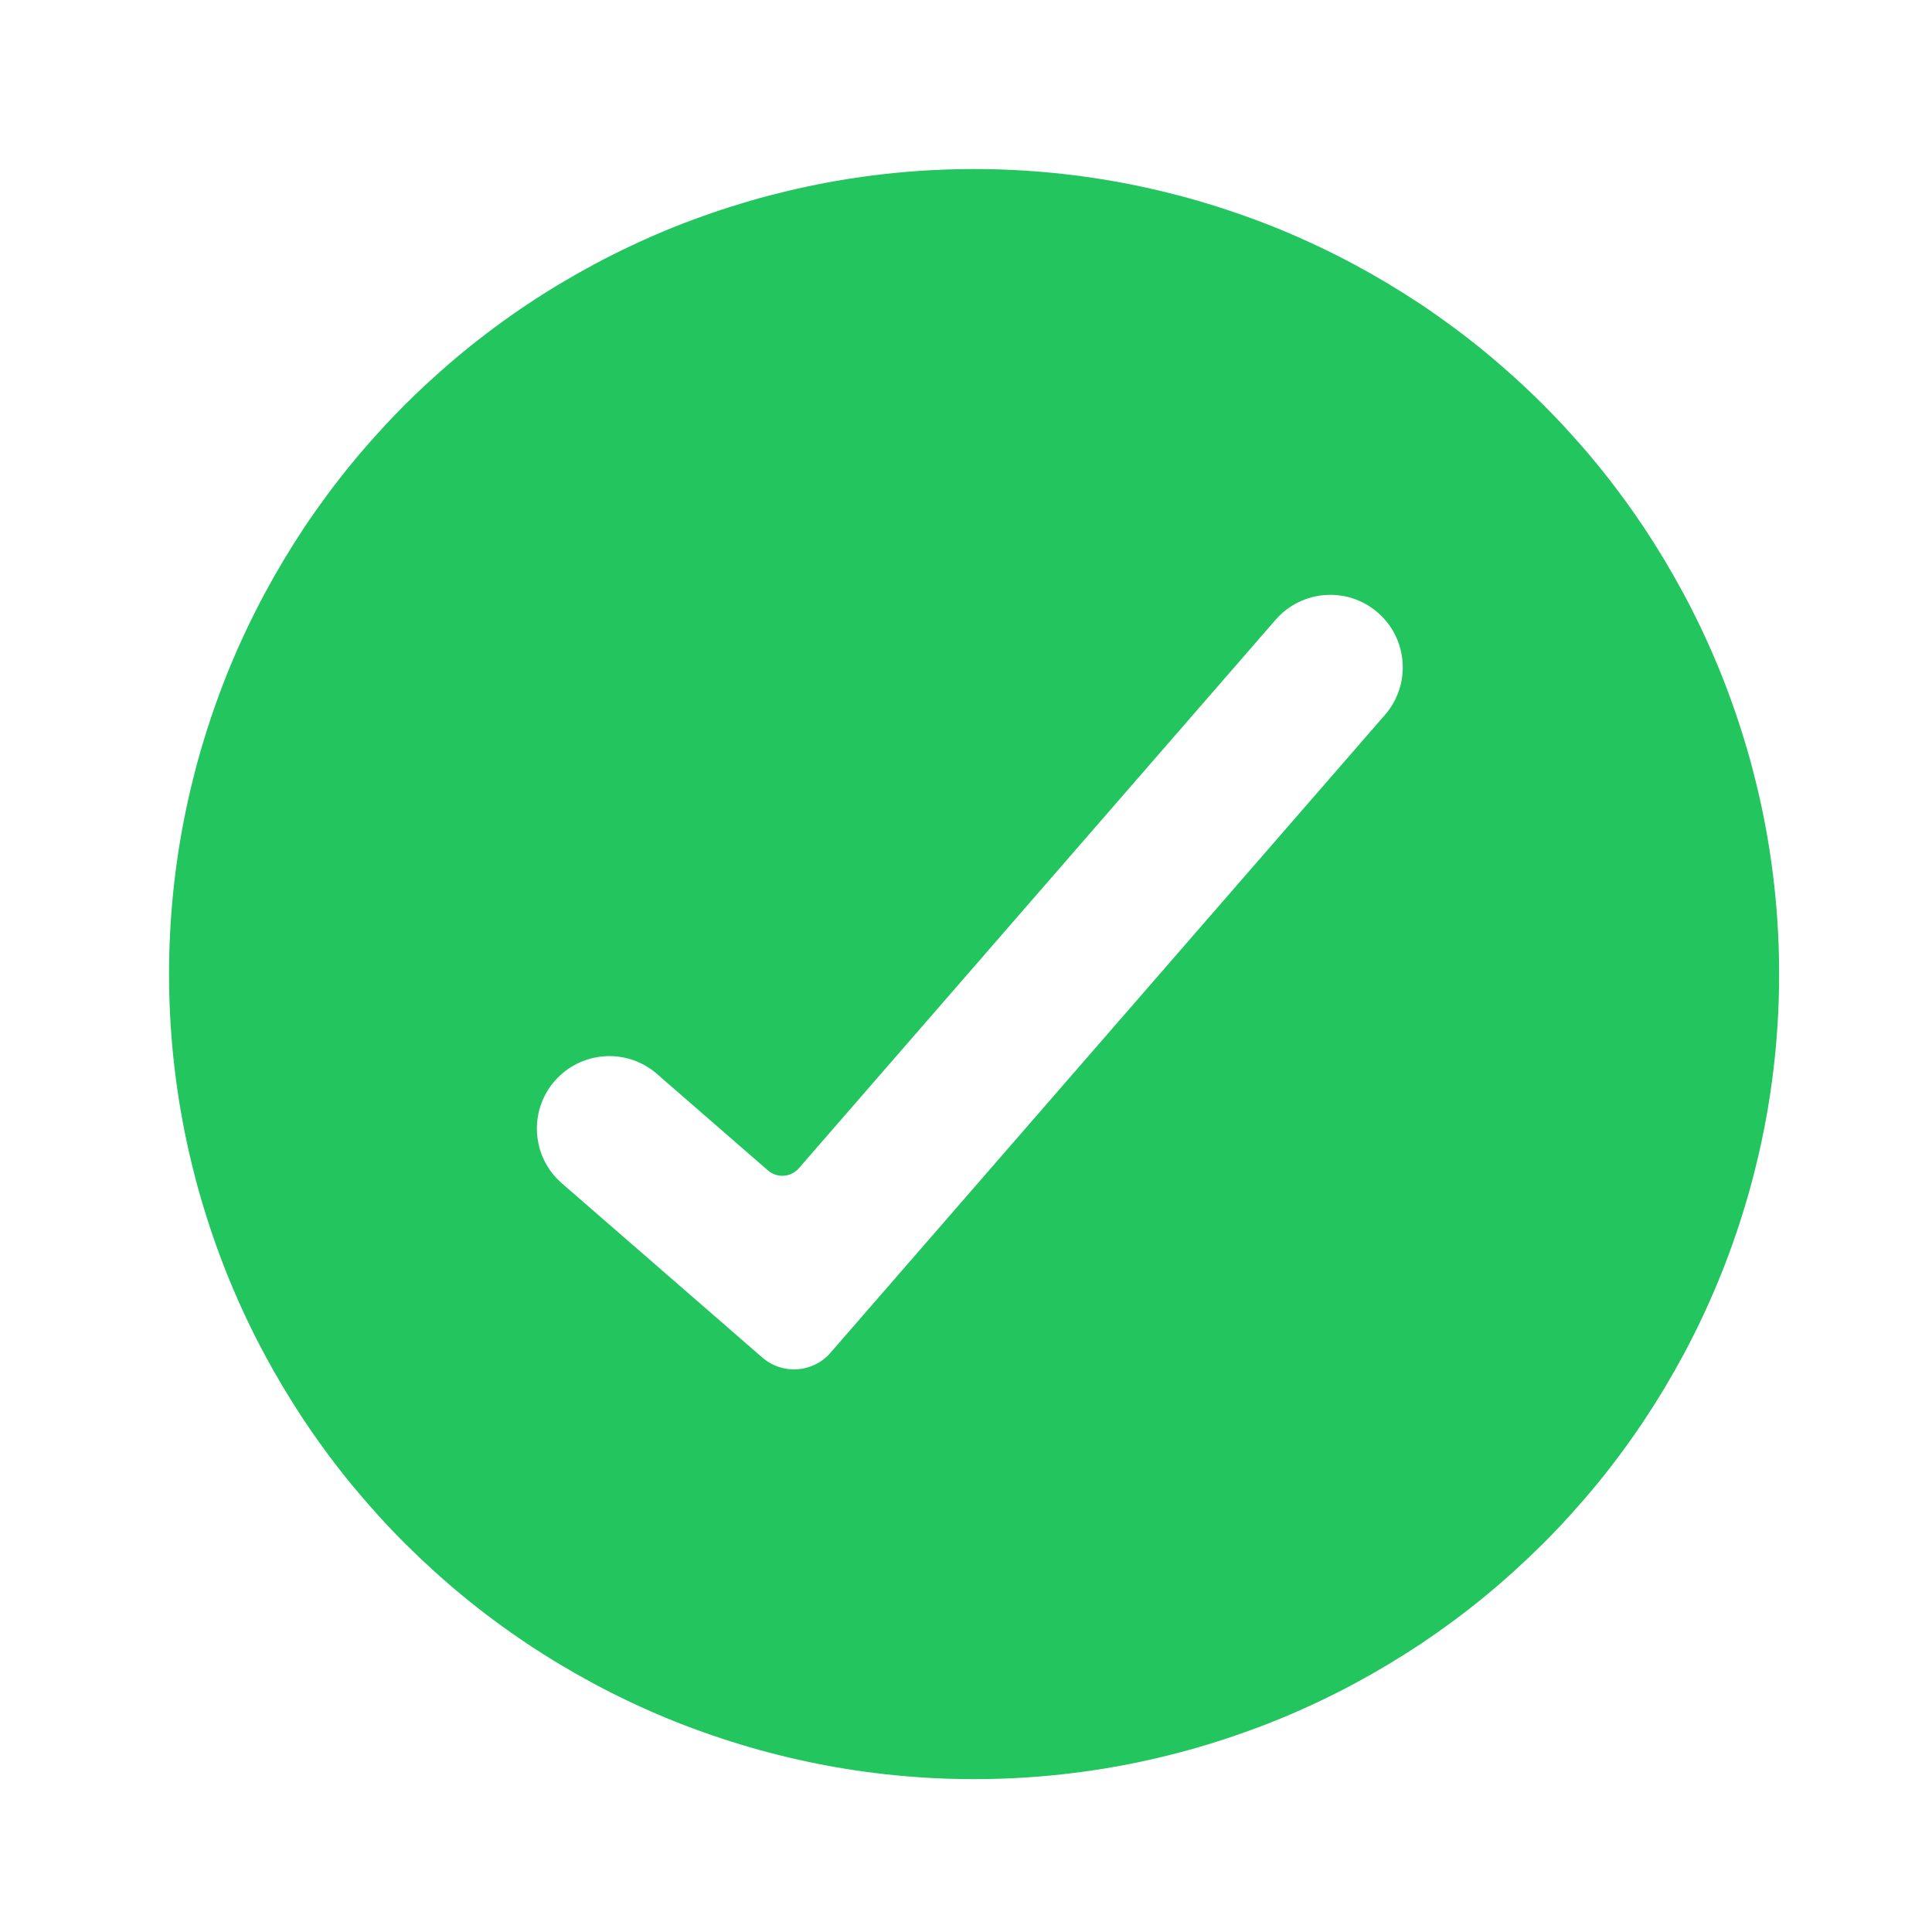
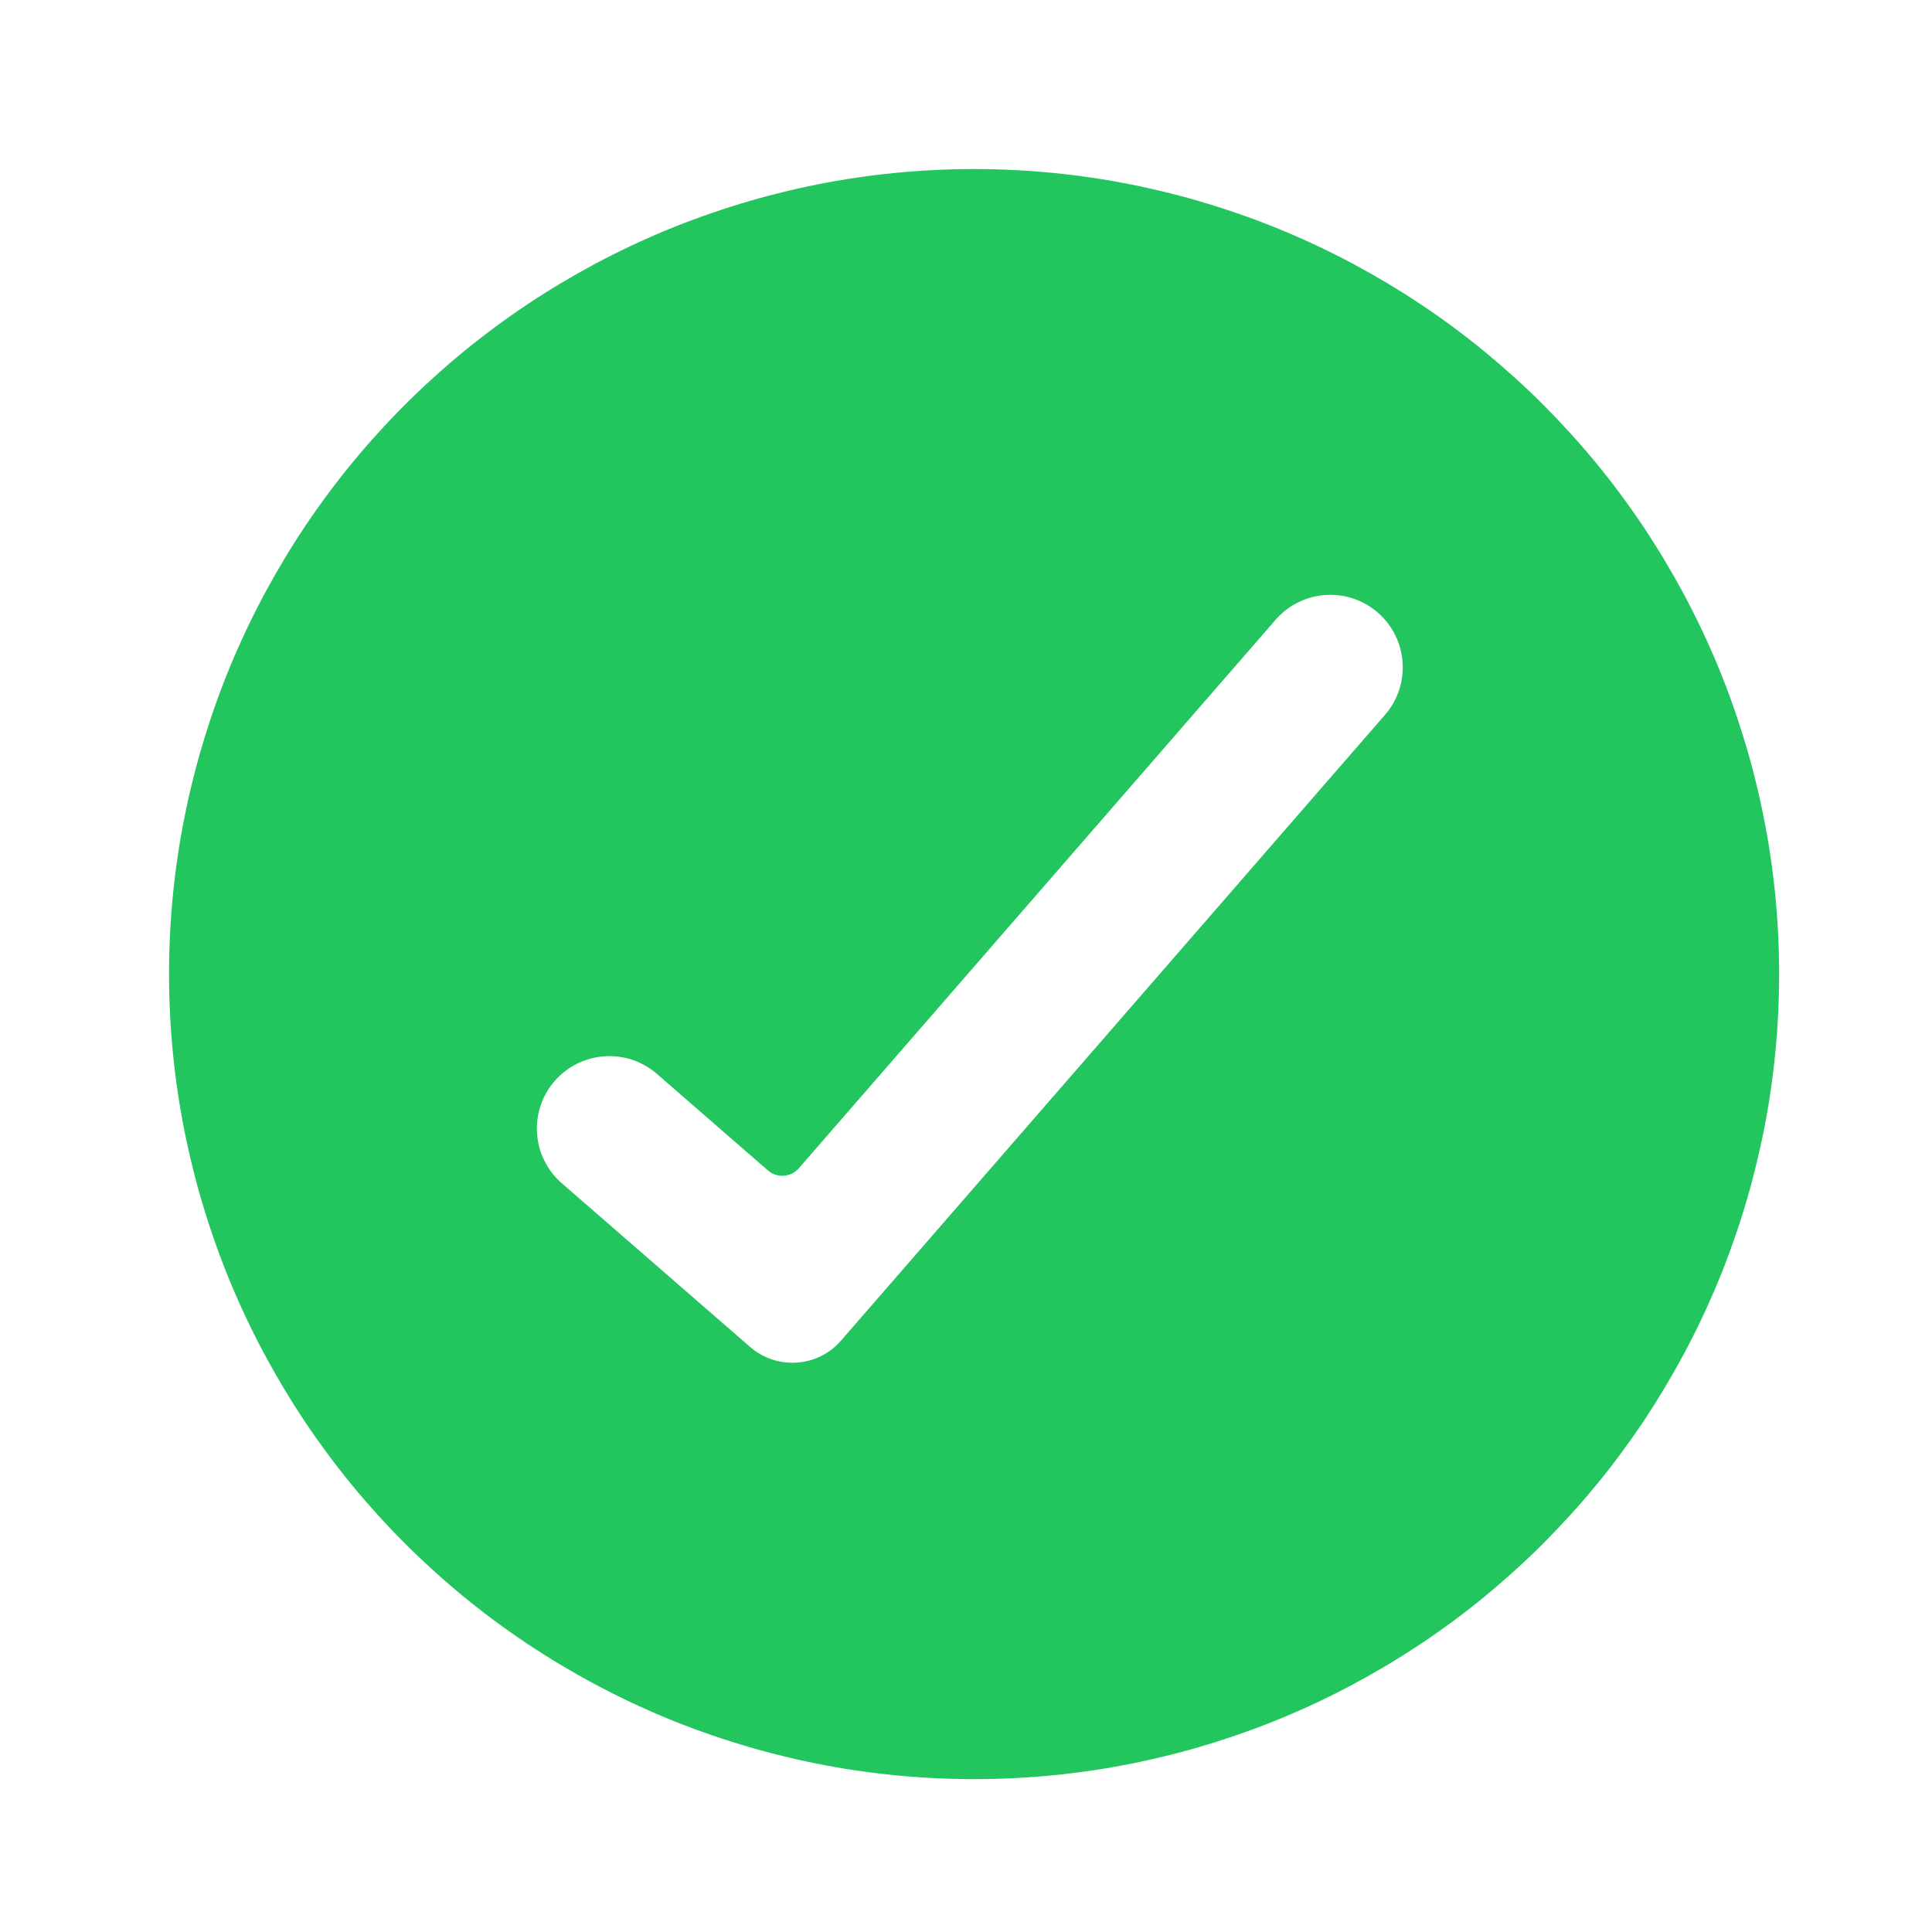
<svg xmlns="http://www.w3.org/2000/svg" fill="none" version="1.1" width="24" height="24" viewBox="0 0 24 24">
  <g>
    <g>
-       <path d="M12.101,22.101Q12.346,22.101,12.591,22.089Q12.836,22.077,13.081,22.053Q13.325,22.029,13.568,21.993Q13.811,21.957,14.052,21.909Q14.292,21.861,14.53,21.801Q14.769,21.742,15.004,21.67Q15.238,21.599,15.47,21.516Q15.701,21.434,15.928,21.34Q16.154,21.246,16.376,21.141Q16.598,21.036,16.815,20.92Q17.031,20.804,17.242,20.678Q17.452,20.552,17.657,20.416Q17.861,20.279,18.058,20.133Q18.255,19.987,18.445,19.831Q18.635,19.675,18.816,19.51Q18.998,19.345,19.172,19.172Q19.346,18.998,19.51,18.816Q19.675,18.634,19.831,18.445Q19.987,18.255,20.133,18.058Q20.279,17.861,20.416,17.656Q20.552,17.452,20.678,17.242Q20.804,17.031,20.92,16.815Q21.036,16.598,21.141,16.376Q21.246,16.154,21.34,15.927Q21.434,15.701,21.516,15.47Q21.599,15.238,21.67,15.003Q21.742,14.769,21.801,14.53Q21.861,14.292,21.909,14.051Q21.957,13.811,21.993,13.568Q22.029,13.325,22.053,13.081Q22.077,12.836,22.089,12.591Q22.101,12.346,22.101,12.1Q22.101,11.855,22.089,11.61Q22.077,11.365,22.053,11.12Q22.029,10.876,21.993,10.633Q21.957,10.39,21.909,10.149Q21.861,9.909,21.801,9.671Q21.742,9.432,21.67,9.197Q21.599,8.963,21.516,8.731Q21.434,8.5,21.34,8.273Q21.246,8.047,21.141,7.825Q21.036,7.603,20.92,7.386Q20.804,7.17,20.678,6.959Q20.552,6.749,20.416,6.544Q20.279,6.34,20.133,6.143Q19.987,5.946,19.831,5.756Q19.675,5.566,19.51,5.385Q19.346,5.203,19.172,5.029Q18.998,4.855,18.816,4.691Q18.635,4.526,18.445,4.37Q18.255,4.214,18.058,4.068Q17.861,3.922,17.657,3.785Q17.452,3.649,17.242,3.523Q17.031,3.397,16.815,3.281Q16.598,3.165,16.376,3.06Q16.154,2.955,15.928,2.861Q15.701,2.767,15.47,2.685Q15.238,2.602,15.004,2.531Q14.769,2.459,14.53,2.4Q14.292,2.34,14.052,2.292Q13.811,2.244,13.568,2.208Q13.325,2.172,13.081,2.148Q12.836,2.124,12.591,2.112Q12.346,2.1,12.101,2.1Q11.855,2.1,11.61,2.112Q11.365,2.124,11.12,2.148Q10.876,2.172,10.633,2.208Q10.39,2.244,10.15,2.292Q9.909,2.34,9.671,2.4Q9.432,2.459,9.198,2.531Q8.963,2.602,8.731,2.685Q8.5,2.767,8.273,2.861Q8.047,2.955,7.825,3.06Q7.603,3.165,7.386,3.281Q7.17,3.397,6.959,3.523Q6.749,3.649,6.545,3.785Q6.34,3.922,6.143,4.068Q5.946,4.214,5.756,4.37Q5.566,4.526,5.385,4.691Q5.203,4.855,5.029,5.029Q4.855,5.203,4.691,5.385Q4.526,5.566,4.37,5.756Q4.214,5.946,4.068,6.143Q3.922,6.34,3.785,6.544Q3.649,6.749,3.523,6.959Q3.397,7.17,3.281,7.386Q3.165,7.603,3.06,7.825Q2.955,8.047,2.861,8.273Q2.767,8.5,2.685,8.731Q2.602,8.963,2.531,9.197Q2.459,9.432,2.4,9.671Q2.34,9.909,2.292,10.149Q2.244,10.39,2.208,10.633Q2.172,10.876,2.148,11.12Q2.124,11.365,2.112,11.61Q2.1,11.855,2.1,12.1Q2.1,12.346,2.112,12.591Q2.124,12.836,2.148,13.081Q2.172,13.325,2.208,13.568Q2.244,13.811,2.292,14.051Q2.34,14.292,2.4,14.53Q2.459,14.769,2.531,15.003Q2.602,15.238,2.685,15.47Q2.767,15.701,2.861,15.927Q2.955,16.154,3.06,16.376Q3.165,16.598,3.281,16.815Q3.397,17.031,3.523,17.242Q3.649,17.452,3.785,17.656Q3.922,17.861,4.068,18.058Q4.214,18.255,4.37,18.445Q4.526,18.634,4.691,18.816Q4.855,18.998,5.029,19.172Q5.203,19.345,5.385,19.51Q5.566,19.675,5.756,19.831Q5.946,19.987,6.143,20.133Q6.34,20.279,6.545,20.416Q6.749,20.552,6.959,20.678Q7.17,20.804,7.386,20.92Q7.603,21.036,7.825,21.141Q8.047,21.246,8.273,21.34Q8.5,21.434,8.731,21.516Q8.963,21.599,9.198,21.67Q9.432,21.742,9.671,21.801Q9.909,21.861,10.15,21.909Q10.39,21.957,10.633,21.993Q10.876,22.029,11.12,22.053Q11.365,22.077,11.61,22.089Q11.855,22.101,12.101,22.101ZM10.316,16.805L17.205,8.88C17.531,8.505,17.491,7.937,17.116,7.61C16.741,7.284,16.173,7.324,15.846,7.699L9.924,14.512C9.825,14.626,9.653,14.638,9.539,14.539L8.16,13.34C7.785,13.014,7.217,13.054,6.89,13.429C6.564,13.804,6.604,14.373,6.979,14.699L9.47,16.864C9.72,17.081,10.099,17.055,10.316,16.805Z" fill-rule="evenodd" fill="#22C55E" fill-opacity="1" />
+       <path d="M12.1,22.101Q12.346,22.101,12.591,22.089Q12.836,22.077,13.081,22.053Q13.325,22.029,13.568,21.993Q13.811,21.957,14.051,21.909Q14.292,21.861,14.53,21.801Q14.769,21.742,15.003,21.67Q15.238,21.599,15.47,21.516Q15.701,21.434,15.927,21.34Q16.154,21.246,16.376,21.141Q16.598,21.036,16.815,20.92Q17.031,20.804,17.242,20.678Q17.452,20.552,17.656,20.416Q17.861,20.279,18.058,20.133Q18.255,19.987,18.445,19.831Q18.634,19.675,18.816,19.51Q18.998,19.346,19.172,19.172Q19.345,18.998,19.51,18.816Q19.675,18.635,19.831,18.445Q19.987,18.255,20.133,18.058Q20.279,17.861,20.416,17.657Q20.552,17.452,20.678,17.242Q20.804,17.031,20.92,16.815Q21.036,16.598,21.141,16.376Q21.246,16.154,21.34,15.928Q21.434,15.701,21.516,15.47Q21.599,15.238,21.67,15.004Q21.742,14.769,21.801,14.53Q21.861,14.292,21.909,14.052Q21.957,13.811,21.993,13.568Q22.029,13.325,22.053,13.081Q22.077,12.836,22.089,12.591Q22.101,12.346,22.101,12.101Q22.101,11.855,22.089,11.61Q22.077,11.365,22.053,11.12Q22.029,10.876,21.993,10.633Q21.957,10.39,21.909,10.15Q21.861,9.909,21.801,9.671Q21.742,9.432,21.67,9.198Q21.599,8.963,21.516,8.731Q21.434,8.5,21.34,8.273Q21.246,8.047,21.141,7.825Q21.036,7.603,20.92,7.386Q20.804,7.17,20.678,6.959Q20.552,6.749,20.416,6.545Q20.279,6.34,20.133,6.143Q19.987,5.946,19.831,5.756Q19.675,5.566,19.51,5.385Q19.345,5.203,19.172,5.029Q18.998,4.855,18.816,4.691Q18.634,4.526,18.445,4.37Q18.255,4.214,18.058,4.068Q17.861,3.922,17.656,3.785Q17.452,3.649,17.242,3.523Q17.031,3.397,16.815,3.281Q16.598,3.165,16.376,3.06Q16.154,2.955,15.927,2.861Q15.701,2.767,15.47,2.685Q15.238,2.602,15.003,2.531Q14.769,2.459,14.53,2.4Q14.292,2.34,14.051,2.292Q13.811,2.244,13.568,2.208Q13.325,2.172,13.081,2.148Q12.836,2.124,12.591,2.112Q12.346,2.1,12.1,2.1Q11.855,2.1,11.61,2.112Q11.365,2.124,11.12,2.148Q10.876,2.172,10.633,2.208Q10.39,2.244,10.149,2.292Q9.909,2.34,9.671,2.4Q9.432,2.459,9.198,2.531Q8.963,2.602,8.731,2.685Q8.5,2.767,8.273,2.861Q8.047,2.955,7.825,3.06Q7.603,3.165,7.386,3.281Q7.17,3.397,6.959,3.523Q6.749,3.649,6.545,3.785Q6.34,3.922,6.143,4.068Q5.946,4.214,5.756,4.37Q5.566,4.526,5.385,4.691Q5.203,4.855,5.029,5.029Q4.855,5.203,4.691,5.385Q4.526,5.566,4.37,5.756Q4.214,5.946,4.068,6.143Q3.922,6.34,3.785,6.545Q3.649,6.749,3.523,6.959Q3.397,7.17,3.281,7.386Q3.165,7.603,3.06,7.825Q2.955,8.047,2.861,8.273Q2.767,8.5,2.685,8.731Q2.602,8.963,2.531,9.198Q2.459,9.432,2.4,9.671Q2.34,9.909,2.292,10.15Q2.244,10.39,2.208,10.633Q2.172,10.876,2.148,11.12Q2.124,11.365,2.112,11.61Q2.1,11.855,2.1,12.101Q2.1,12.346,2.112,12.591Q2.124,12.836,2.148,13.081Q2.172,13.325,2.208,13.568Q2.244,13.811,2.292,14.052Q2.34,14.292,2.4,14.53Q2.459,14.769,2.531,15.004Q2.602,15.238,2.685,15.47Q2.767,15.701,2.861,15.928Q2.955,16.154,3.06,16.376Q3.165,16.598,3.281,16.815Q3.397,17.031,3.523,17.242Q3.649,17.452,3.785,17.657Q3.922,17.861,4.068,18.058Q4.214,18.255,4.37,18.445Q4.526,18.635,4.691,18.816Q4.855,18.998,5.029,19.172Q5.203,19.346,5.385,19.51Q5.566,19.675,5.756,19.831Q5.946,19.987,6.143,20.133Q6.34,20.279,6.545,20.416Q6.749,20.552,6.959,20.678Q7.17,20.804,7.386,20.92Q7.603,21.036,7.825,21.141Q8.047,21.246,8.273,21.34Q8.5,21.434,8.731,21.516Q8.963,21.599,9.198,21.67Q9.432,21.742,9.671,21.801Q9.909,21.861,10.149,21.909Q10.39,21.957,10.633,21.993Q10.876,22.029,11.12,22.053Q11.365,22.077,11.61,22.089Q11.855,22.101,12.1,22.101ZM10.447,16.654L17.205,8.88C17.531,8.505,17.491,7.937,17.116,7.61C16.741,7.284,16.172,7.324,15.846,7.699L9.924,14.512C9.825,14.626,9.653,14.638,9.539,14.539L8.16,13.34C7.785,13.014,7.217,13.054,6.89,13.429C6.564,13.804,6.604,14.373,6.979,14.699L9.319,16.733C9.652,17.022,10.158,16.987,10.447,16.654Z" fill-rule="evenodd" fill="#22C55E" fill-opacity="1" />
    </g>
  </g>
</svg>
